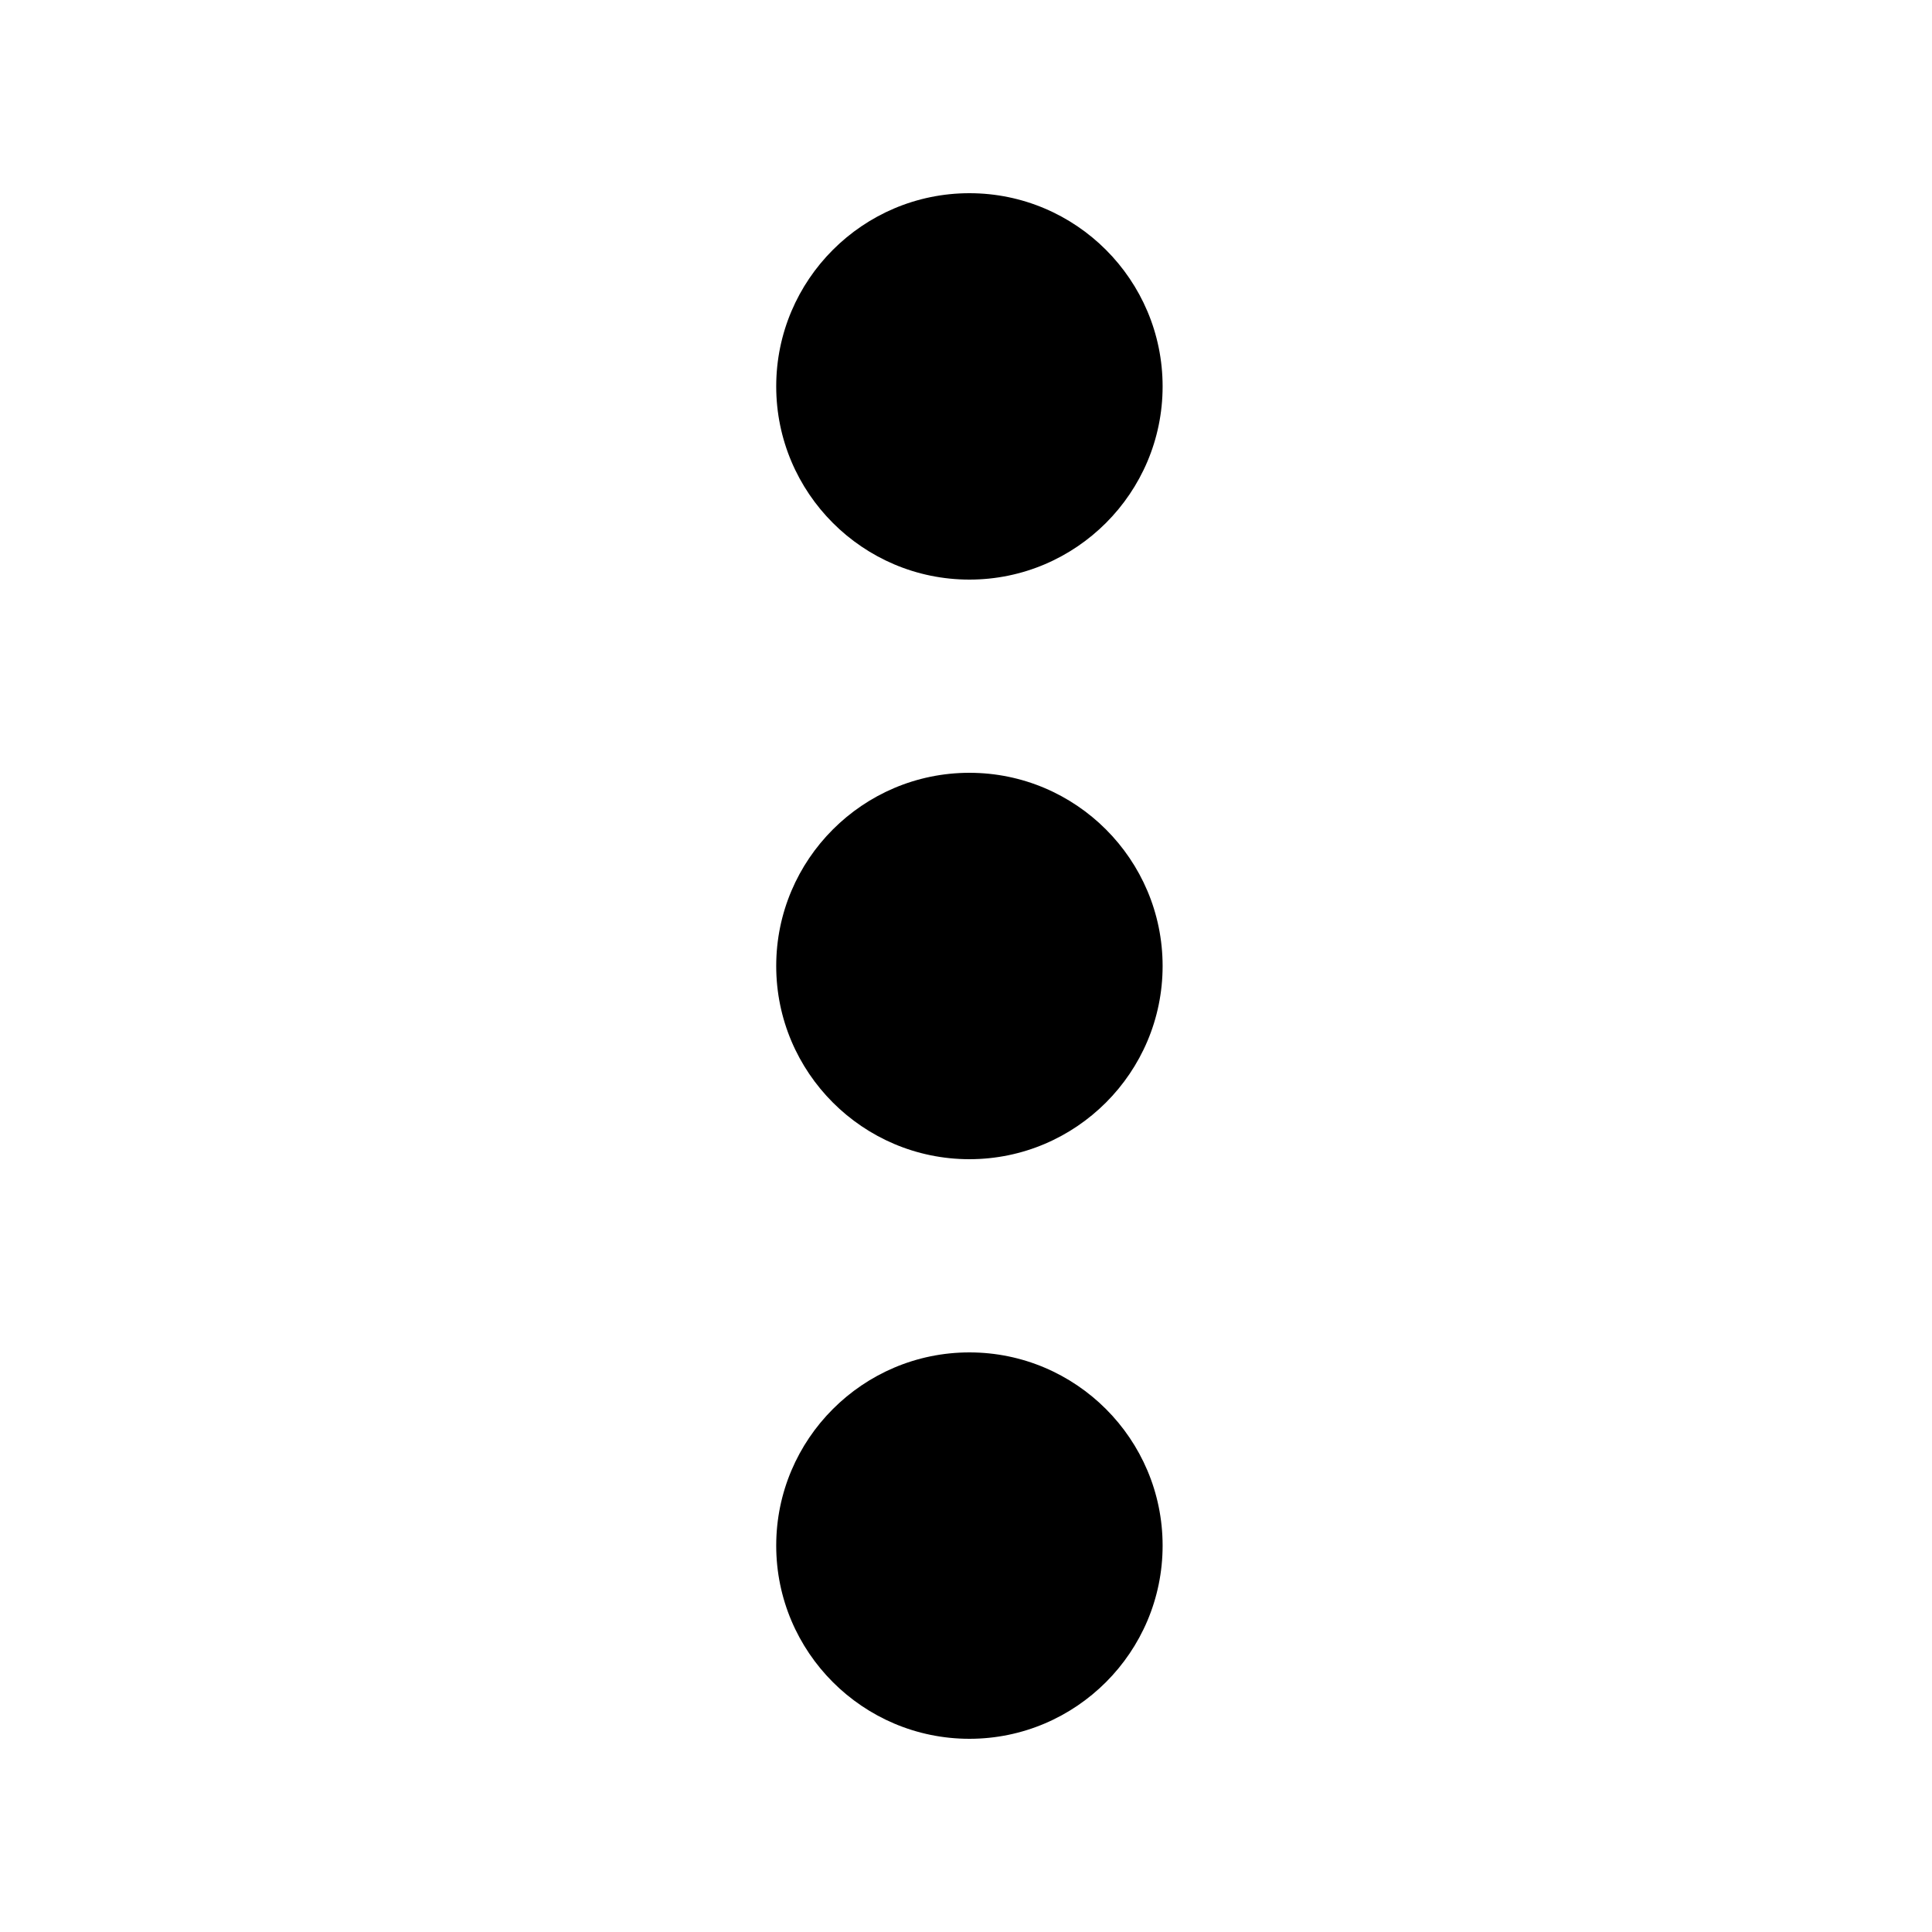
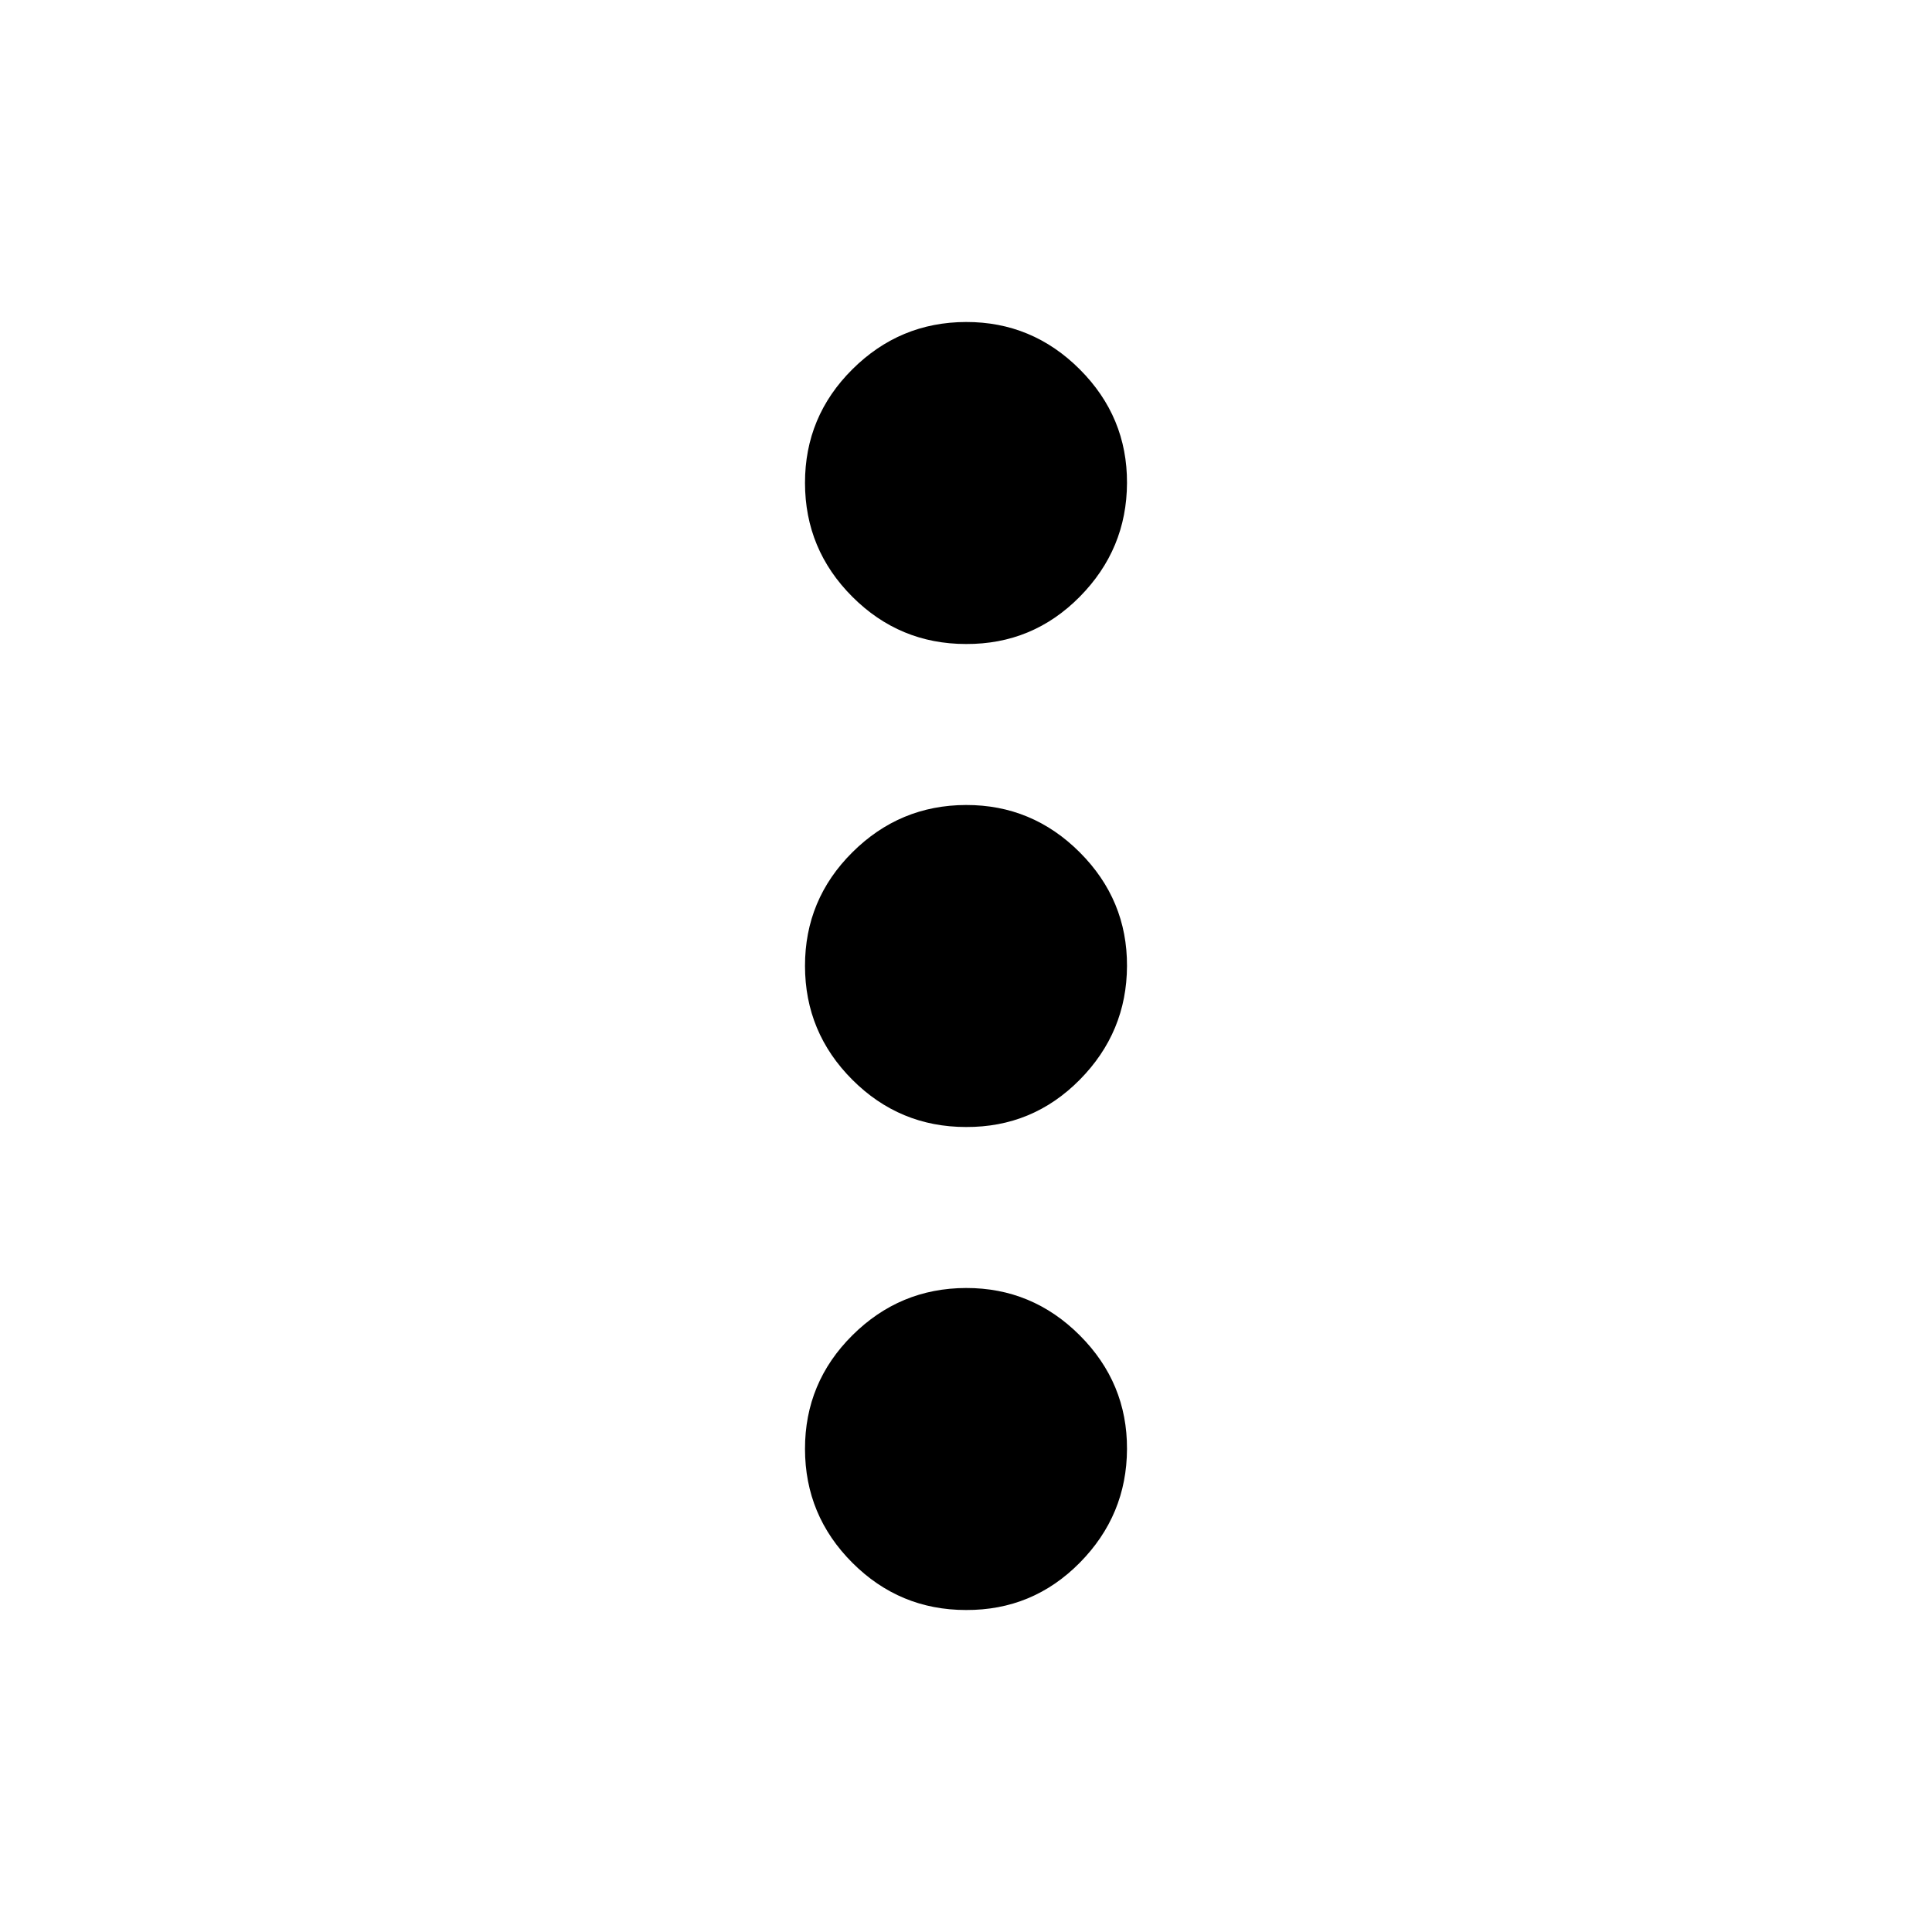
- <svg xmlns="http://www.w3.org/2000/svg" t="1761285816947" class="icon" viewBox="0 0 1024 1024" version="1.1" p-id="2062" width="32" height="32">
-   <path d="M411.409 204.8c0-56.457 45.943-102.4 102.4-102.4s102.4 45.943 102.4 102.4-45.943 102.4-102.4 102.4-102.4-45.943-102.4-102.4z" fill="currentColor" p-id="2063" />
-   <path d="M411.409 512c0-56.457 45.943-102.4 102.4-102.4s102.4 45.943 102.4 102.4-45.943 102.4-102.4 102.4-102.4-45.943-102.4-102.4z" fill="currentColor" p-id="2064" />
-   <path d="M411.409 819.2c0-56.457 45.943-102.4 102.4-102.4s102.4 45.943 102.4 102.4-45.943 102.4-102.4 102.4-102.4-45.943-102.4-102.4z" fill="currentColor" p-id="2065" />
+ <svg xmlns="http://www.w3.org/2000/svg" width="32" height="32" viewBox="0 0 24 24">
+   <path fill="currentColor" d="M12 20q-.825 0-1.412-.587T10 18t.588-1.412T12 16t1.413.588T14 18t-.587 1.413T12 20m0-6q-.825 0-1.412-.587T10 12t.588-1.412T12 10t1.413.588T14 12t-.587 1.413T12 14m0-6q-.825 0-1.412-.587T10 6t.588-1.412T12 4t1.413.588T14 6t-.587 1.413T12 8" />
</svg>
